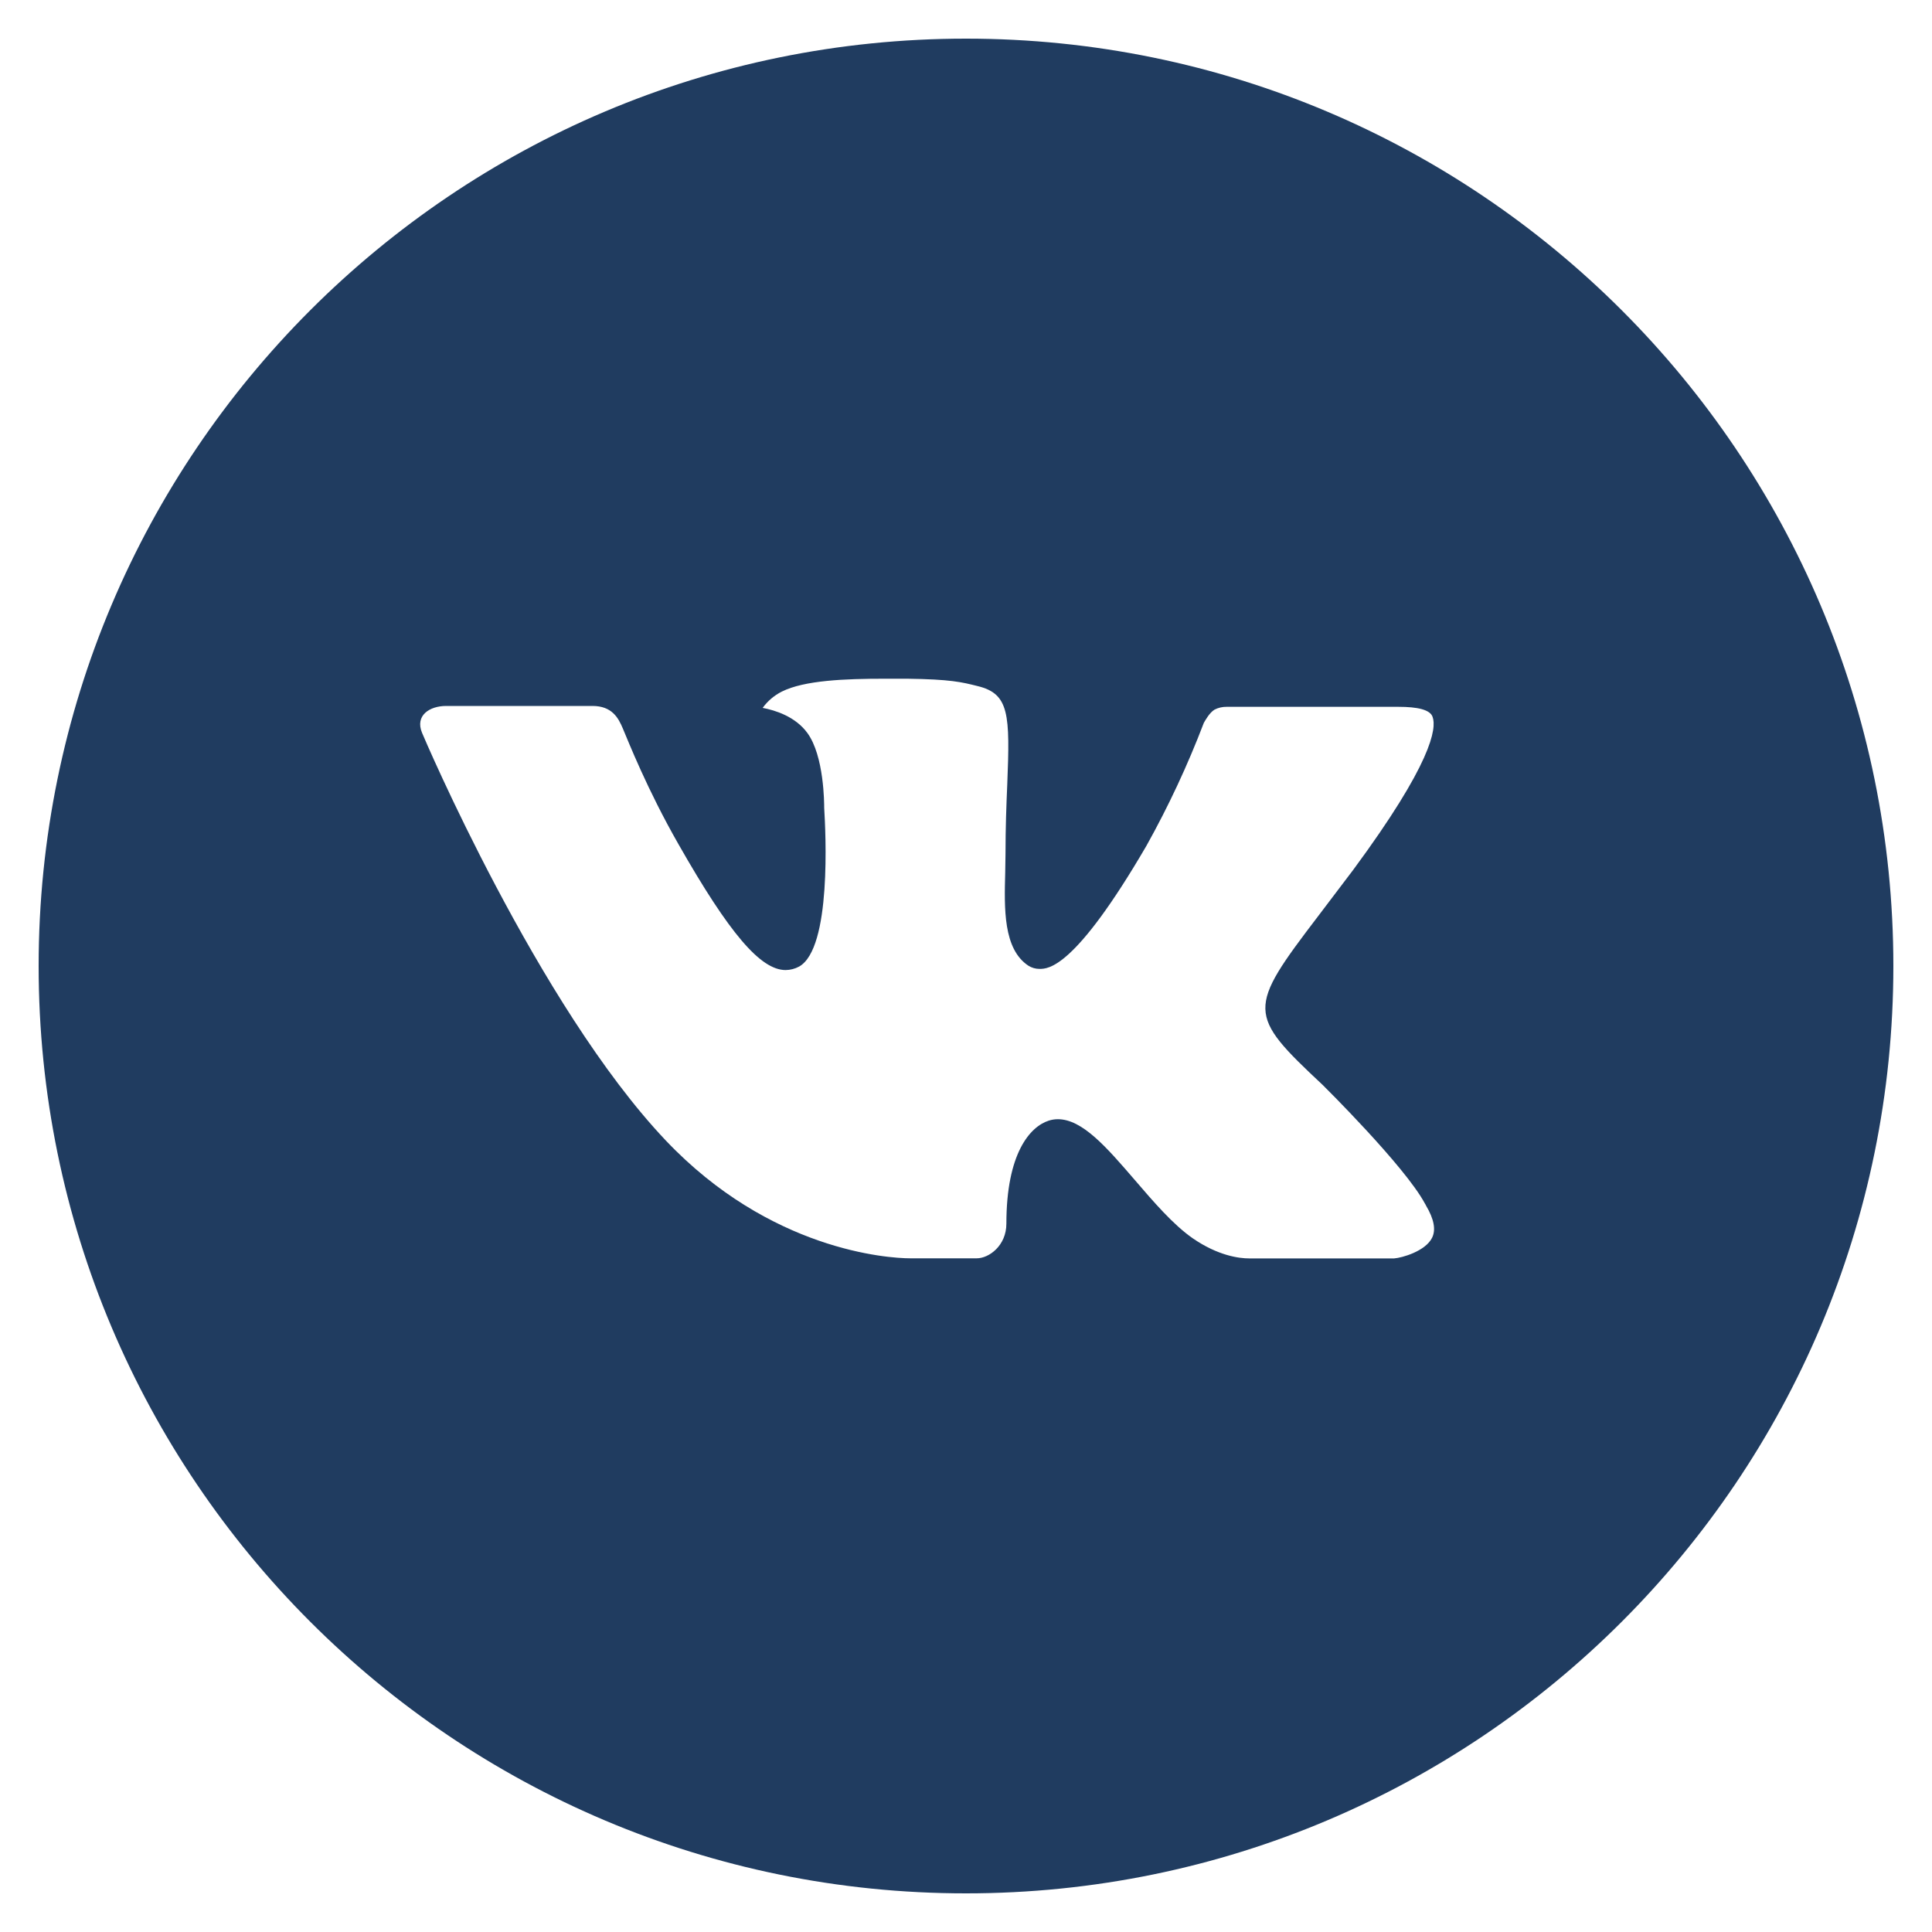
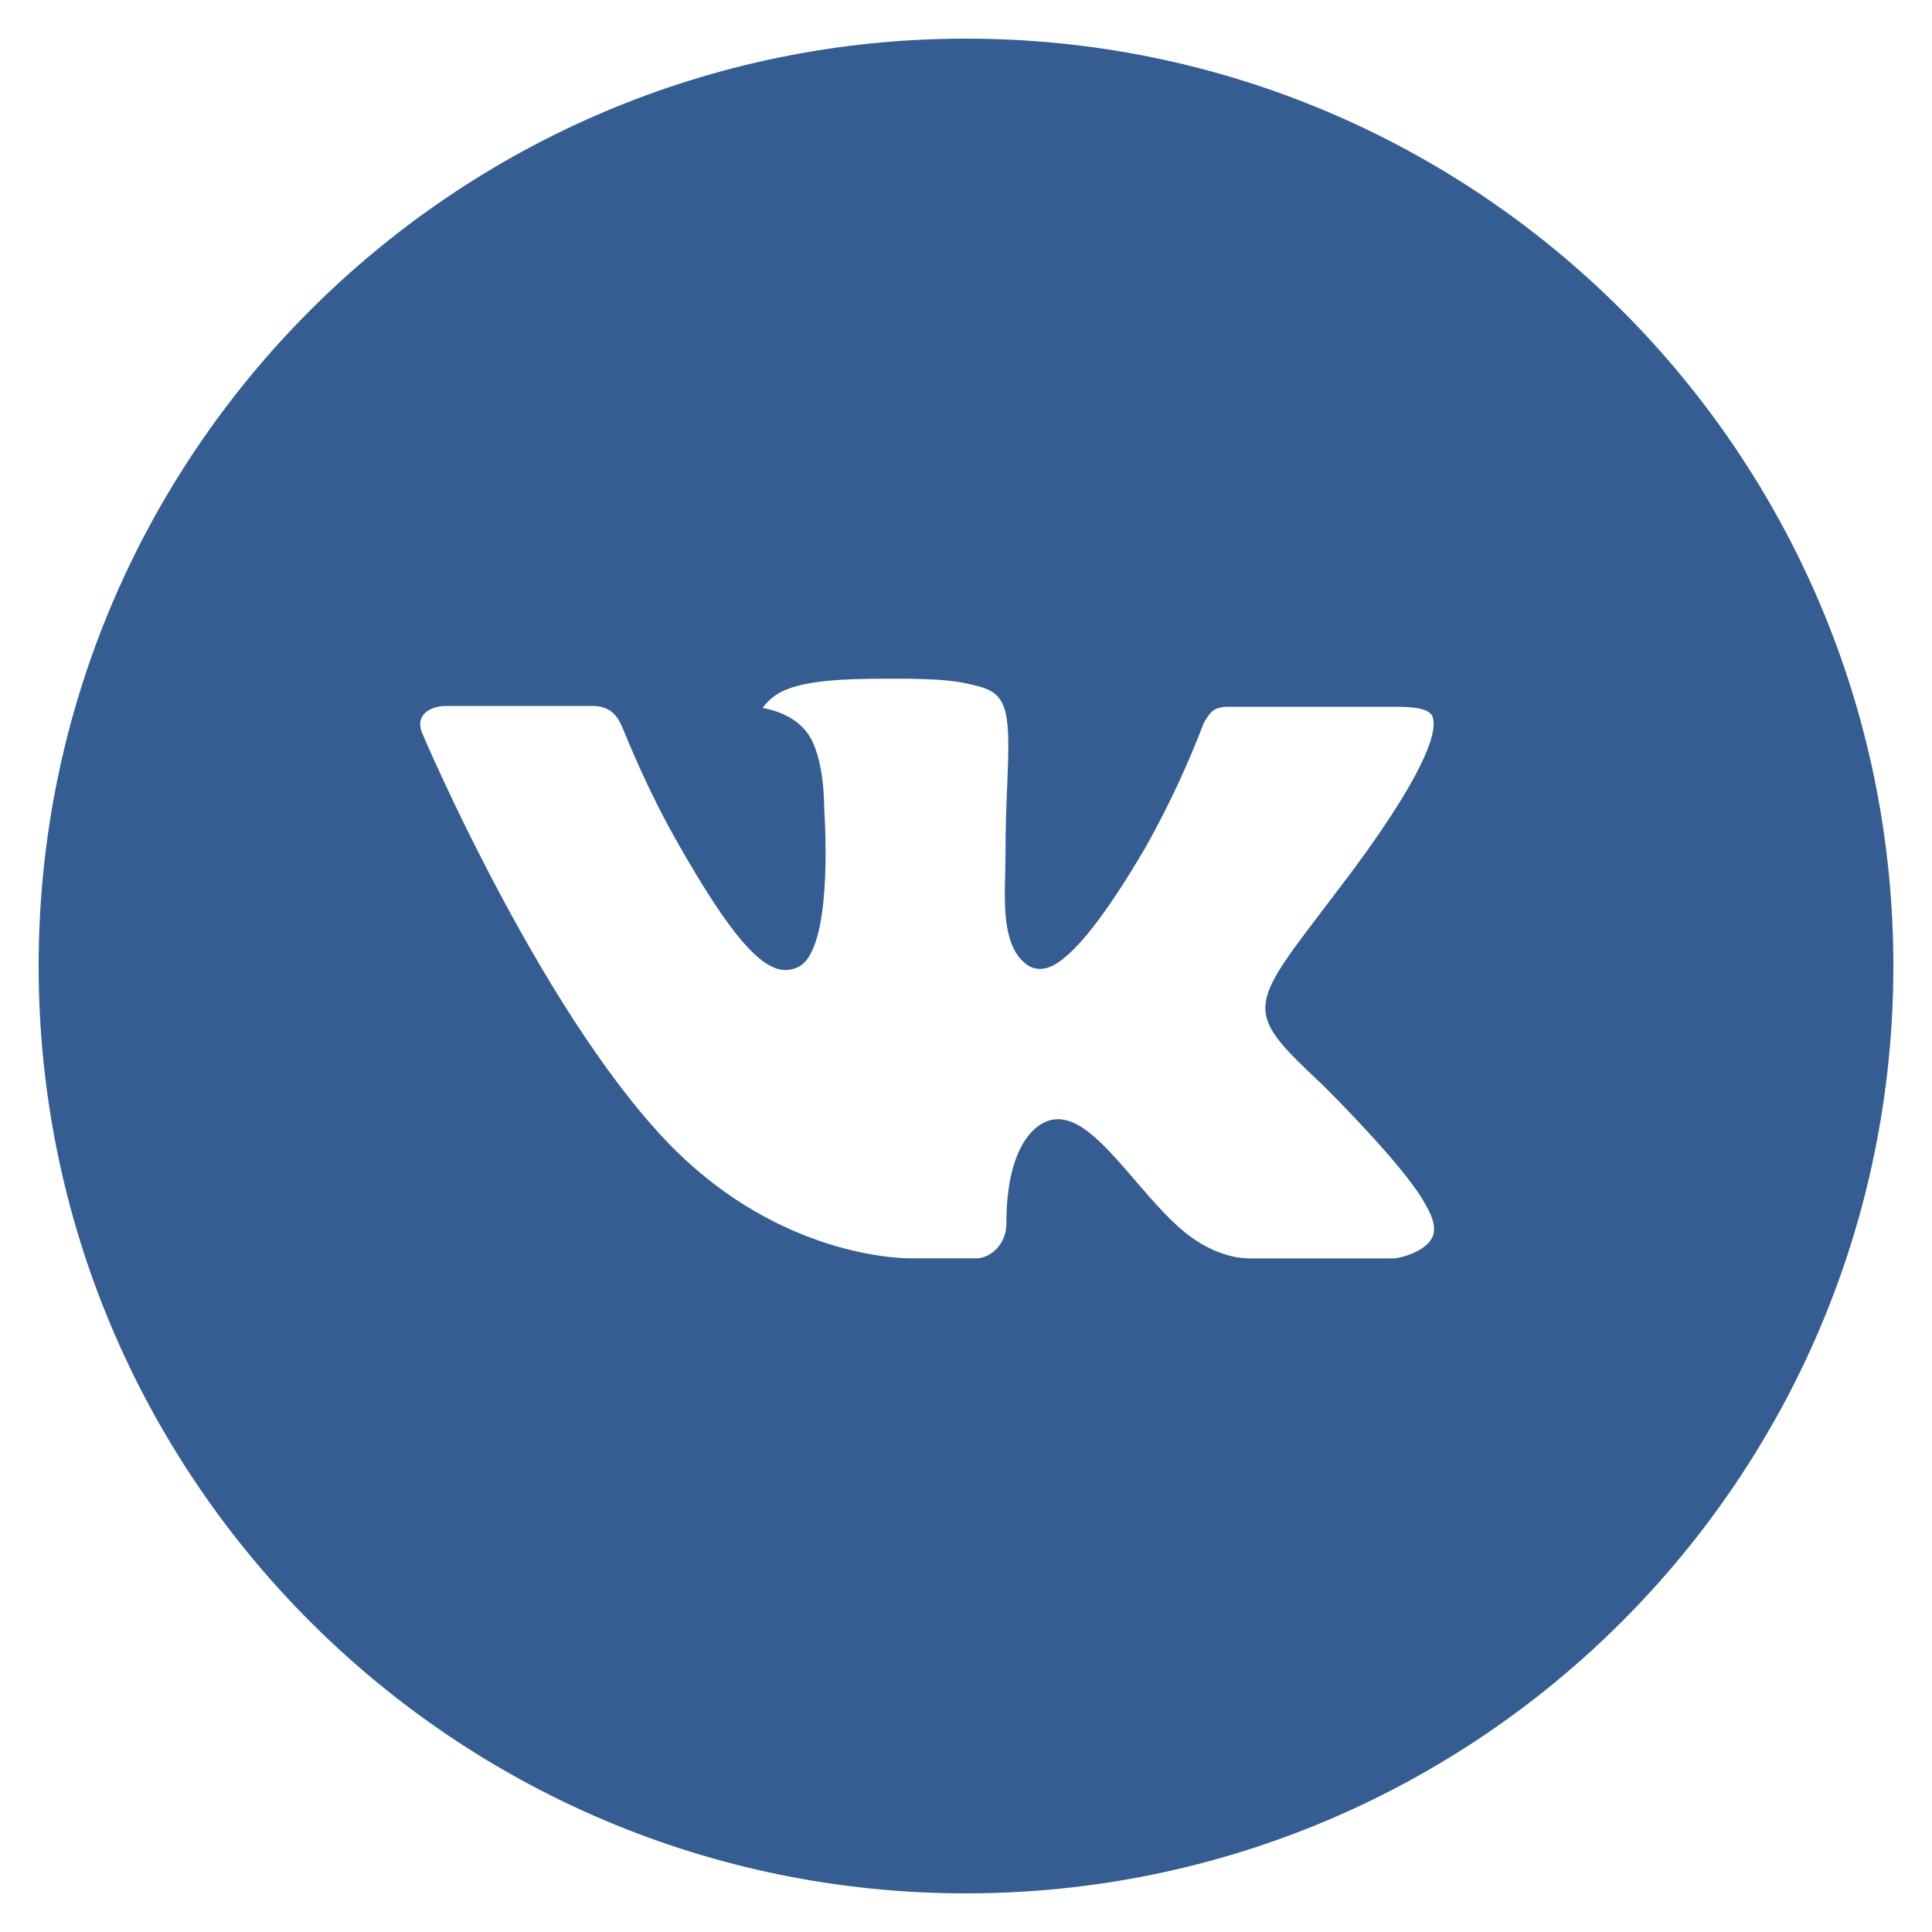
- <svg xmlns="http://www.w3.org/2000/svg" fill="hsl(214, 50%, 25%)" width="800px" height="800px" viewBox="0 0 20 20">
+ <svg xmlns="http://www.w3.org/2000/svg" fill="hsl(214, 47%, 39%)" width="800px" height="800px" viewBox="0 0 20 20">
  <path d="M10 .4C4.698.4.4 4.698.4 10s4.298 9.6 9.6 9.6 9.6-4.298 9.6-9.6S15.302.4 10 .4zm3.692 10.831s.849.838 1.058 1.227c.006.008.009.016.011.02.085.143.105.254.063.337-.07.138-.31.206-.392.212h-1.5c-.104 0-.322-.027-.586-.209-.203-.142-.403-.375-.598-.602-.291-.338-.543-.63-.797-.63a.305.305 0 0 0-.095.015c-.192.062-.438.336-.438 1.066 0 .228-.18.359-.307.359h-.687c-.234 0-1.453-.082-2.533-1.221-1.322-1.395-2.512-4.193-2.522-4.219-.075-.181.08-.278.249-.278h1.515c.202 0 .268.123.314.232.054.127.252.632.577 1.2.527.926.85 1.302 1.109 1.302a.3.3 0 0 0 .139-.036c.338-.188.275-1.393.26-1.643 0-.047-.001-.539-.174-.775-.124-.171-.335-.236-.463-.26a.55.55 0 0 1 .199-.169c.232-.116.65-.133 1.065-.133h.231c.45.006.566.035.729.076.33.079.337.292.308 1.021-.009.207-.018.441-.018.717 0 .06-.003.124-.003.192-.01.371-.022.792.24.965a.216.216 0 0 0 .114.033c.091 0 .365 0 1.107-1.273a9.718 9.718 0 0 0 .595-1.274c.015-.026.059-.106.111-.137a.266.266 0 0 1 .124-.029h1.781c.194 0 .327.029.352.104.044.119-.008.482-.821 1.583l-.363.479c-.737.966-.737 1.015.046 1.748z" />
</svg>
